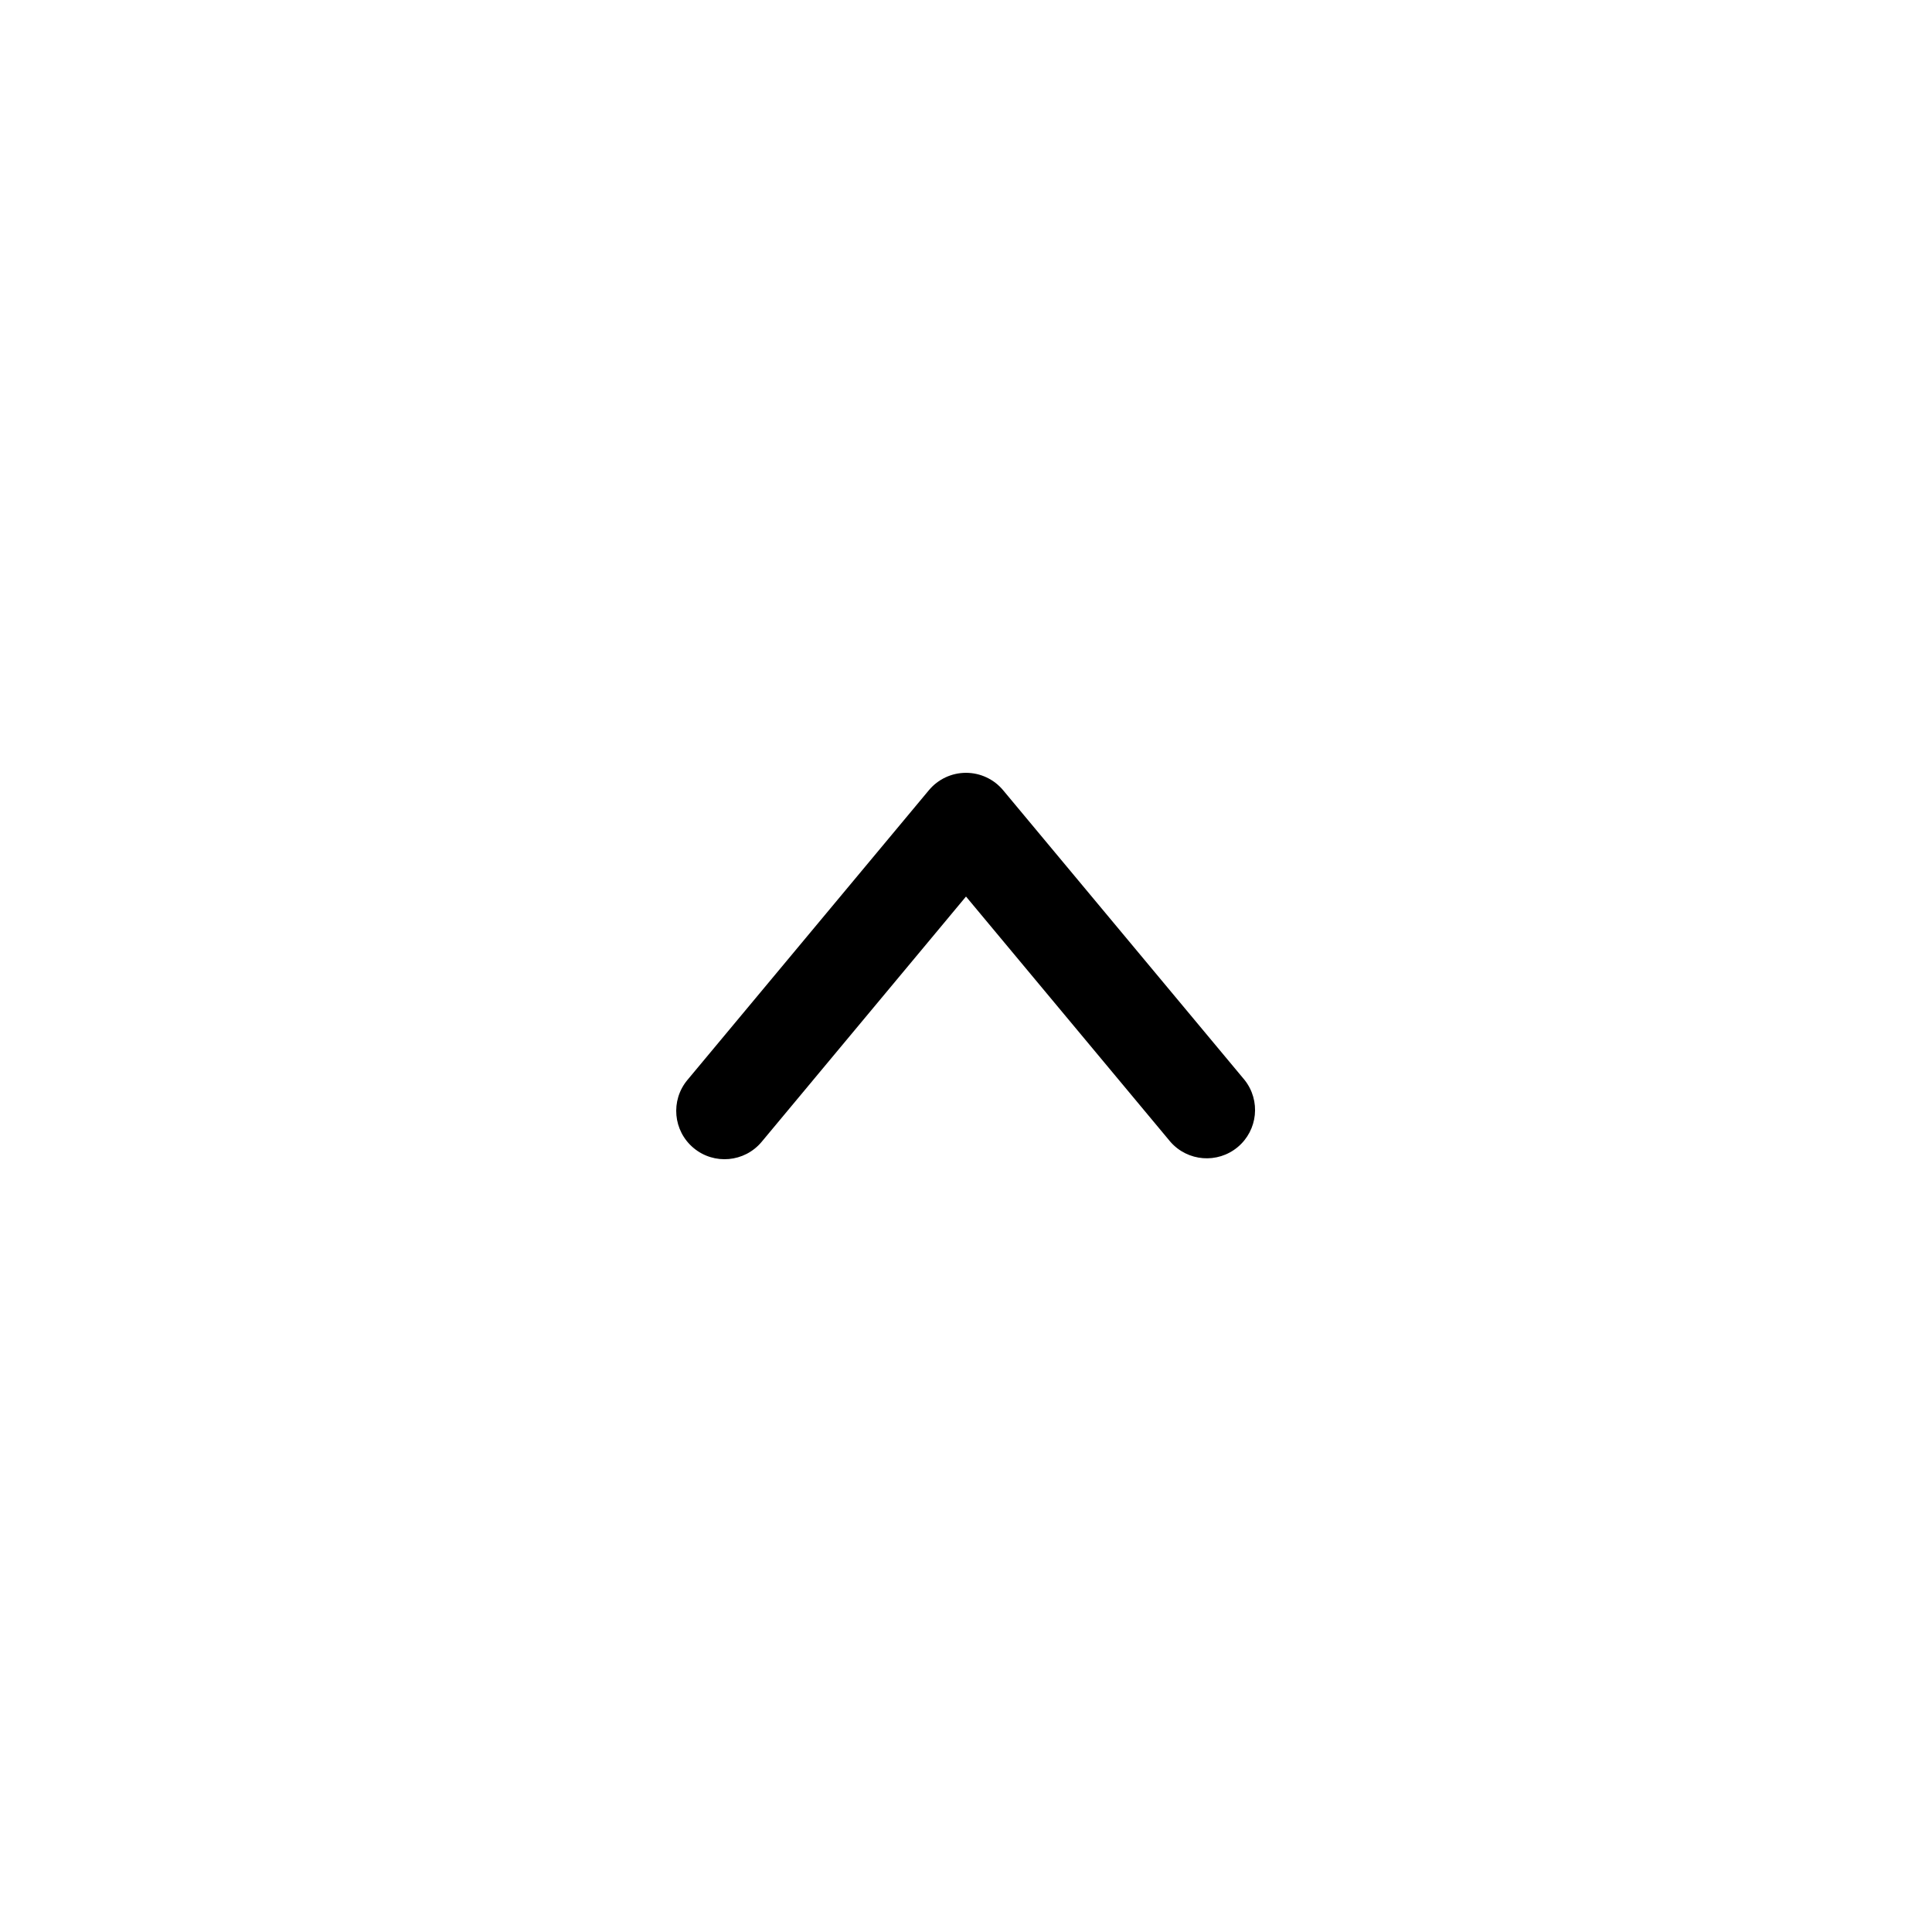
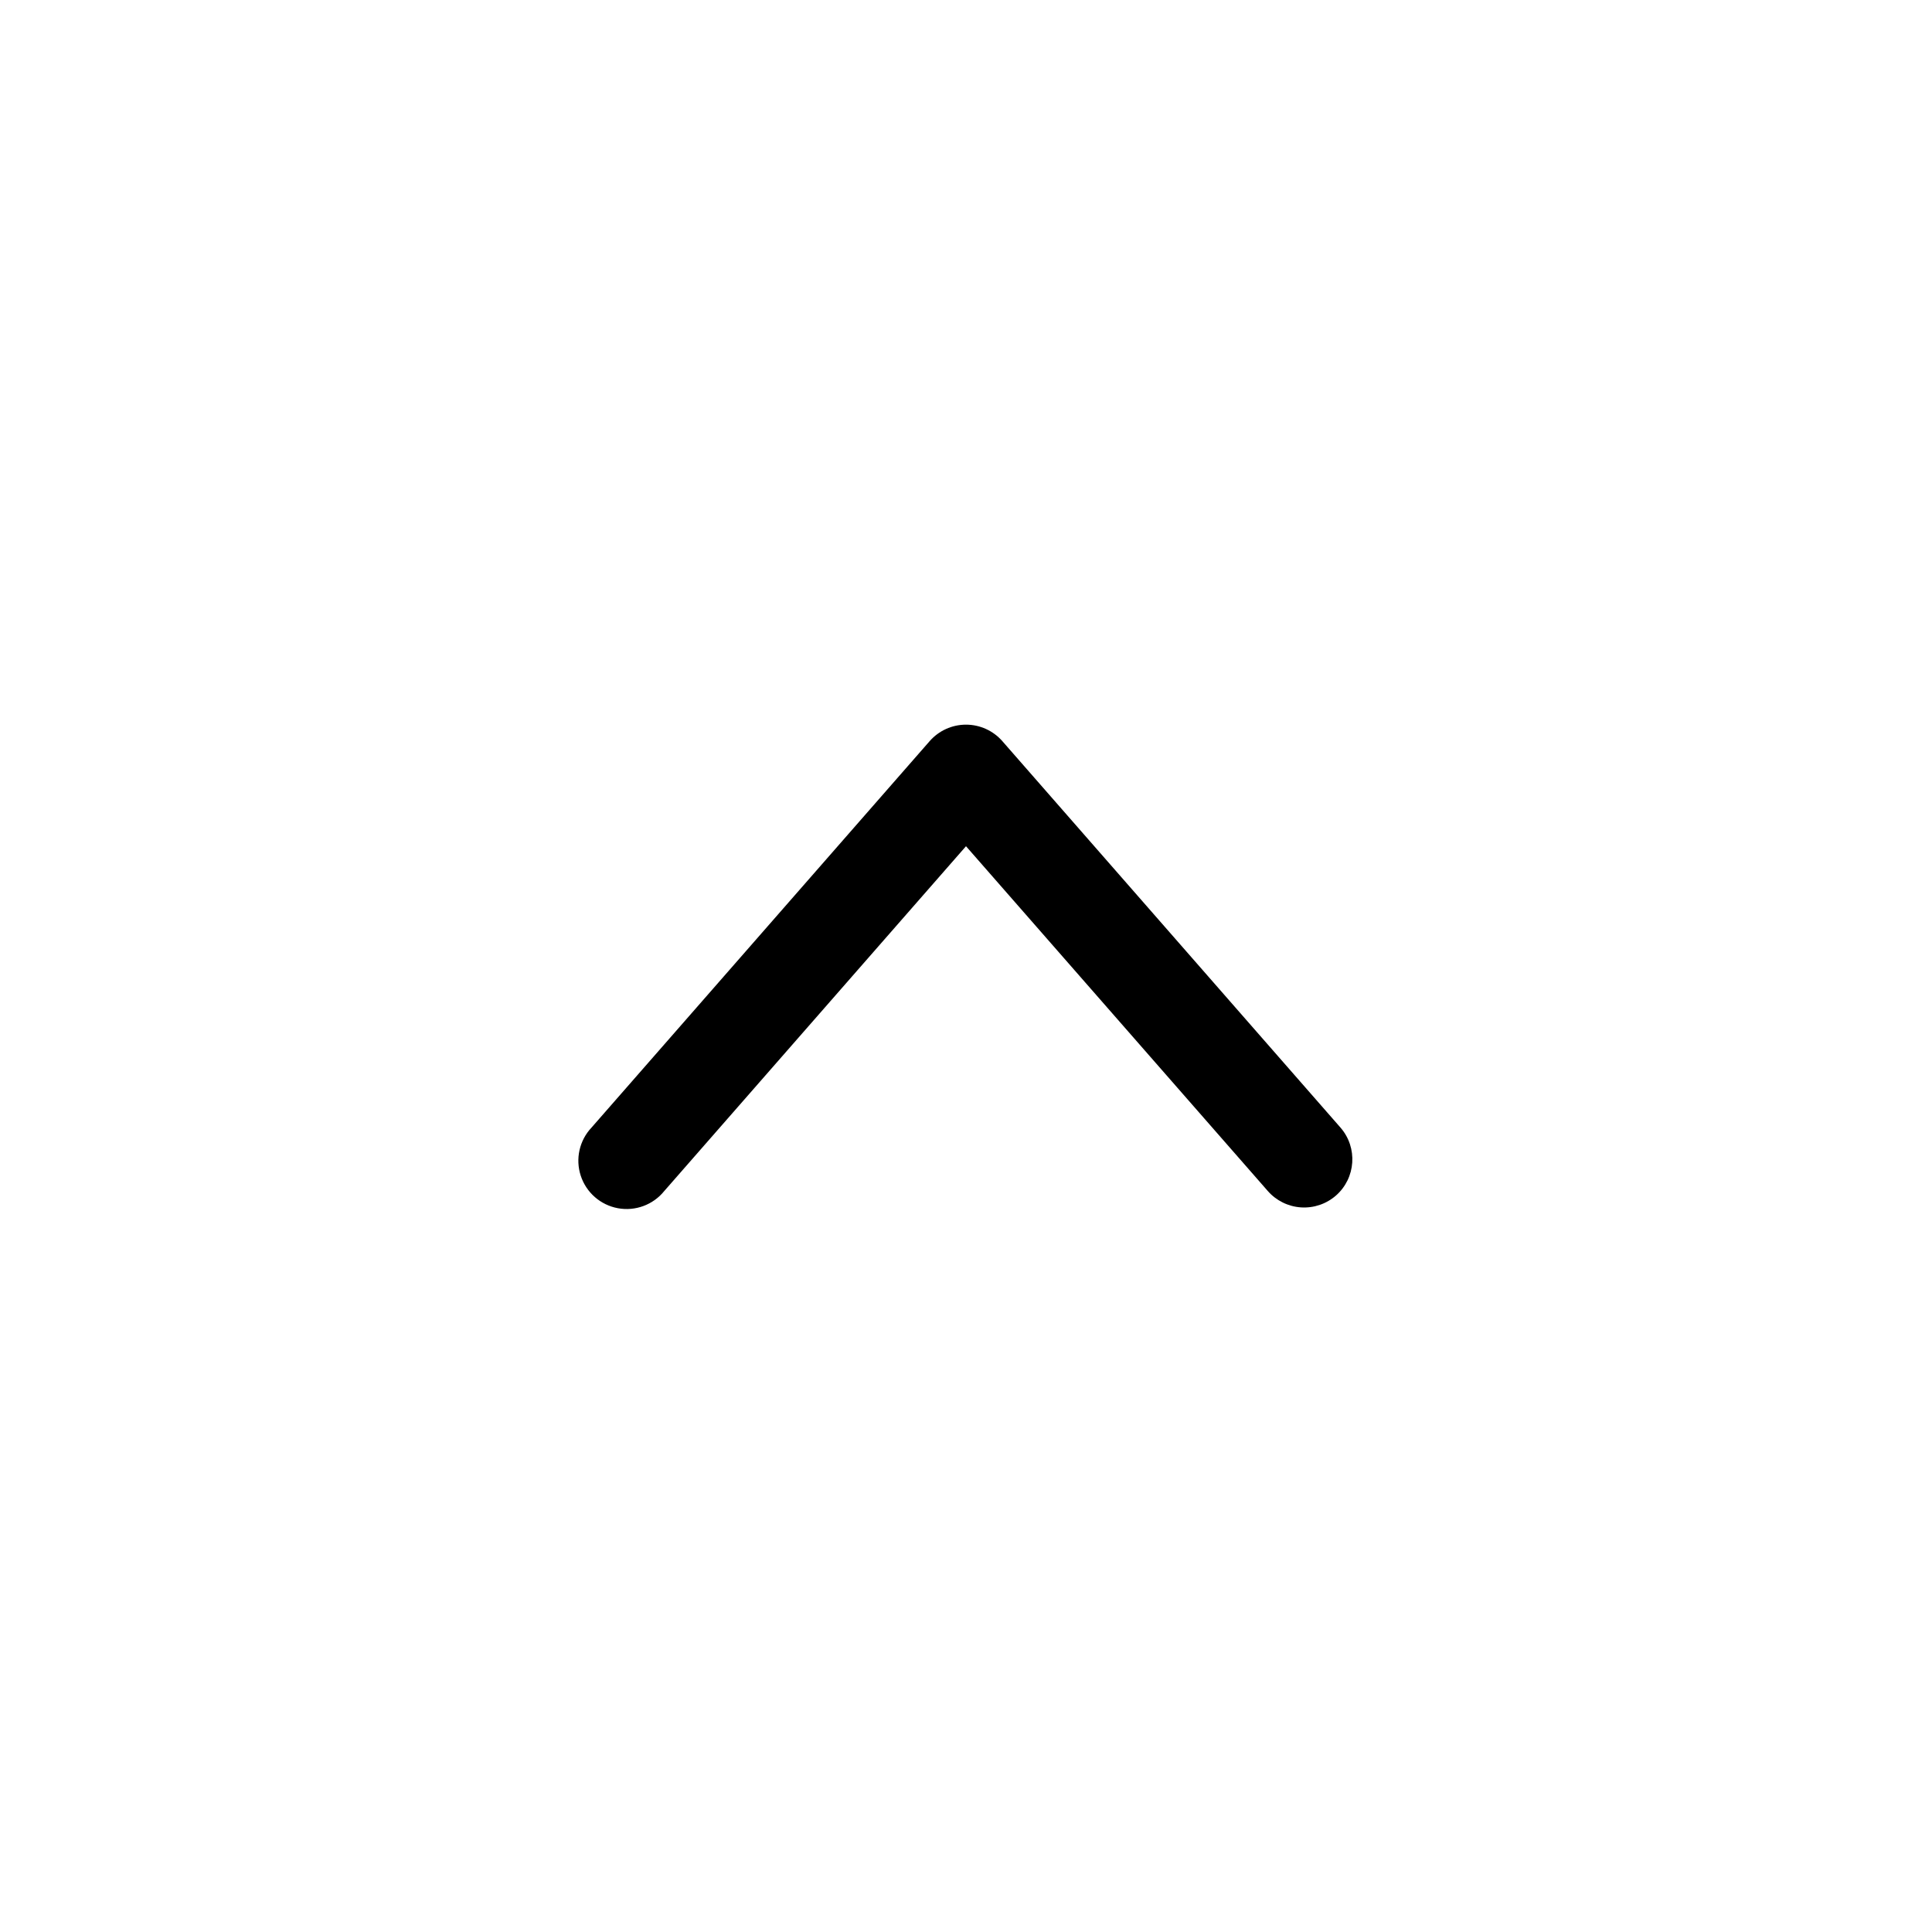
<svg xmlns="http://www.w3.org/2000/svg" fill="currentColor" viewBox="0 0 20 20">
-   <path fill-rule="evenodd" d="M7.18 11.884a.5.5 0 0 1-.064-.704l2.5-3a.5.5 0 0 1 .768 0l2.5 3a.5.5 0 0 1-.768.64L10 9.281l-2.116 2.54a.5.5 0 0 1-.704.063Z" clip-rule="evenodd" />
+   <path fill-rule="evenodd" d="M13.83 12.376a.5.5 0 0 1-.706-.047L10 8.76l-3.124 3.57a.5.5 0 1 1-.752-.658l3.5-4a.5.5 0 0 1 .752 0l3.5 4a.5.5 0 0 1-.047.705Z" clip-rule="evenodd" />
</svg>
